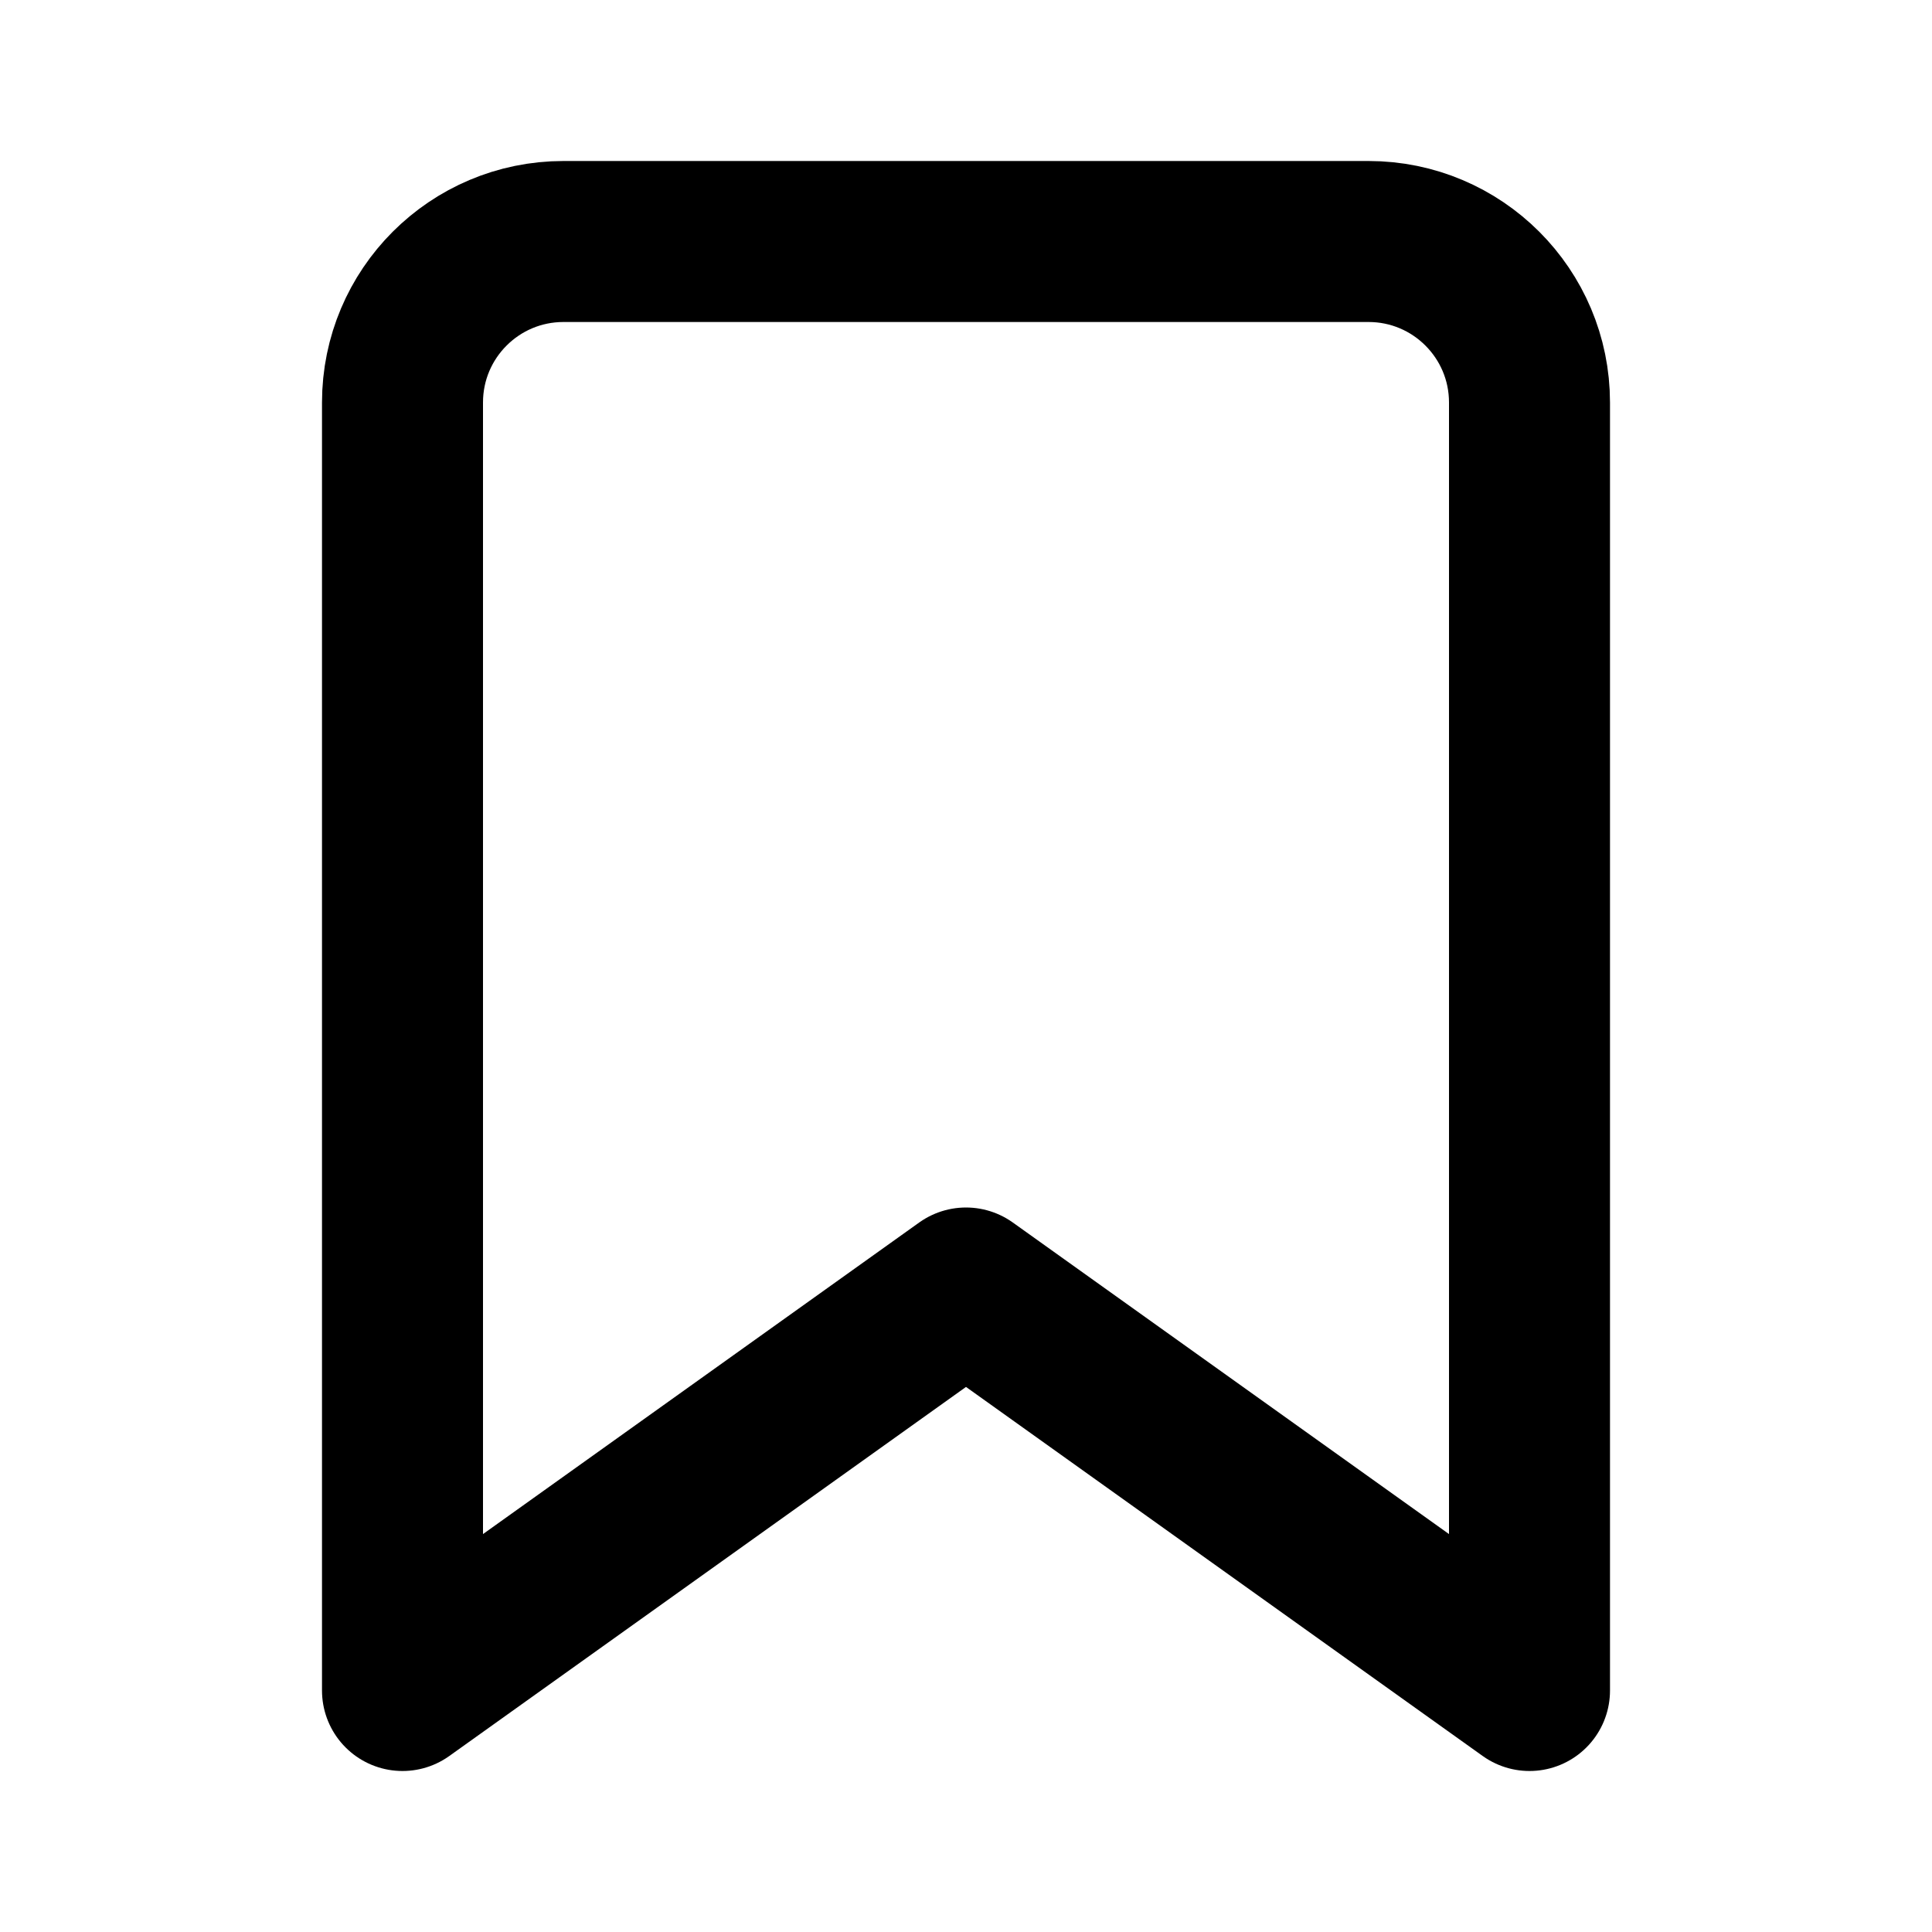
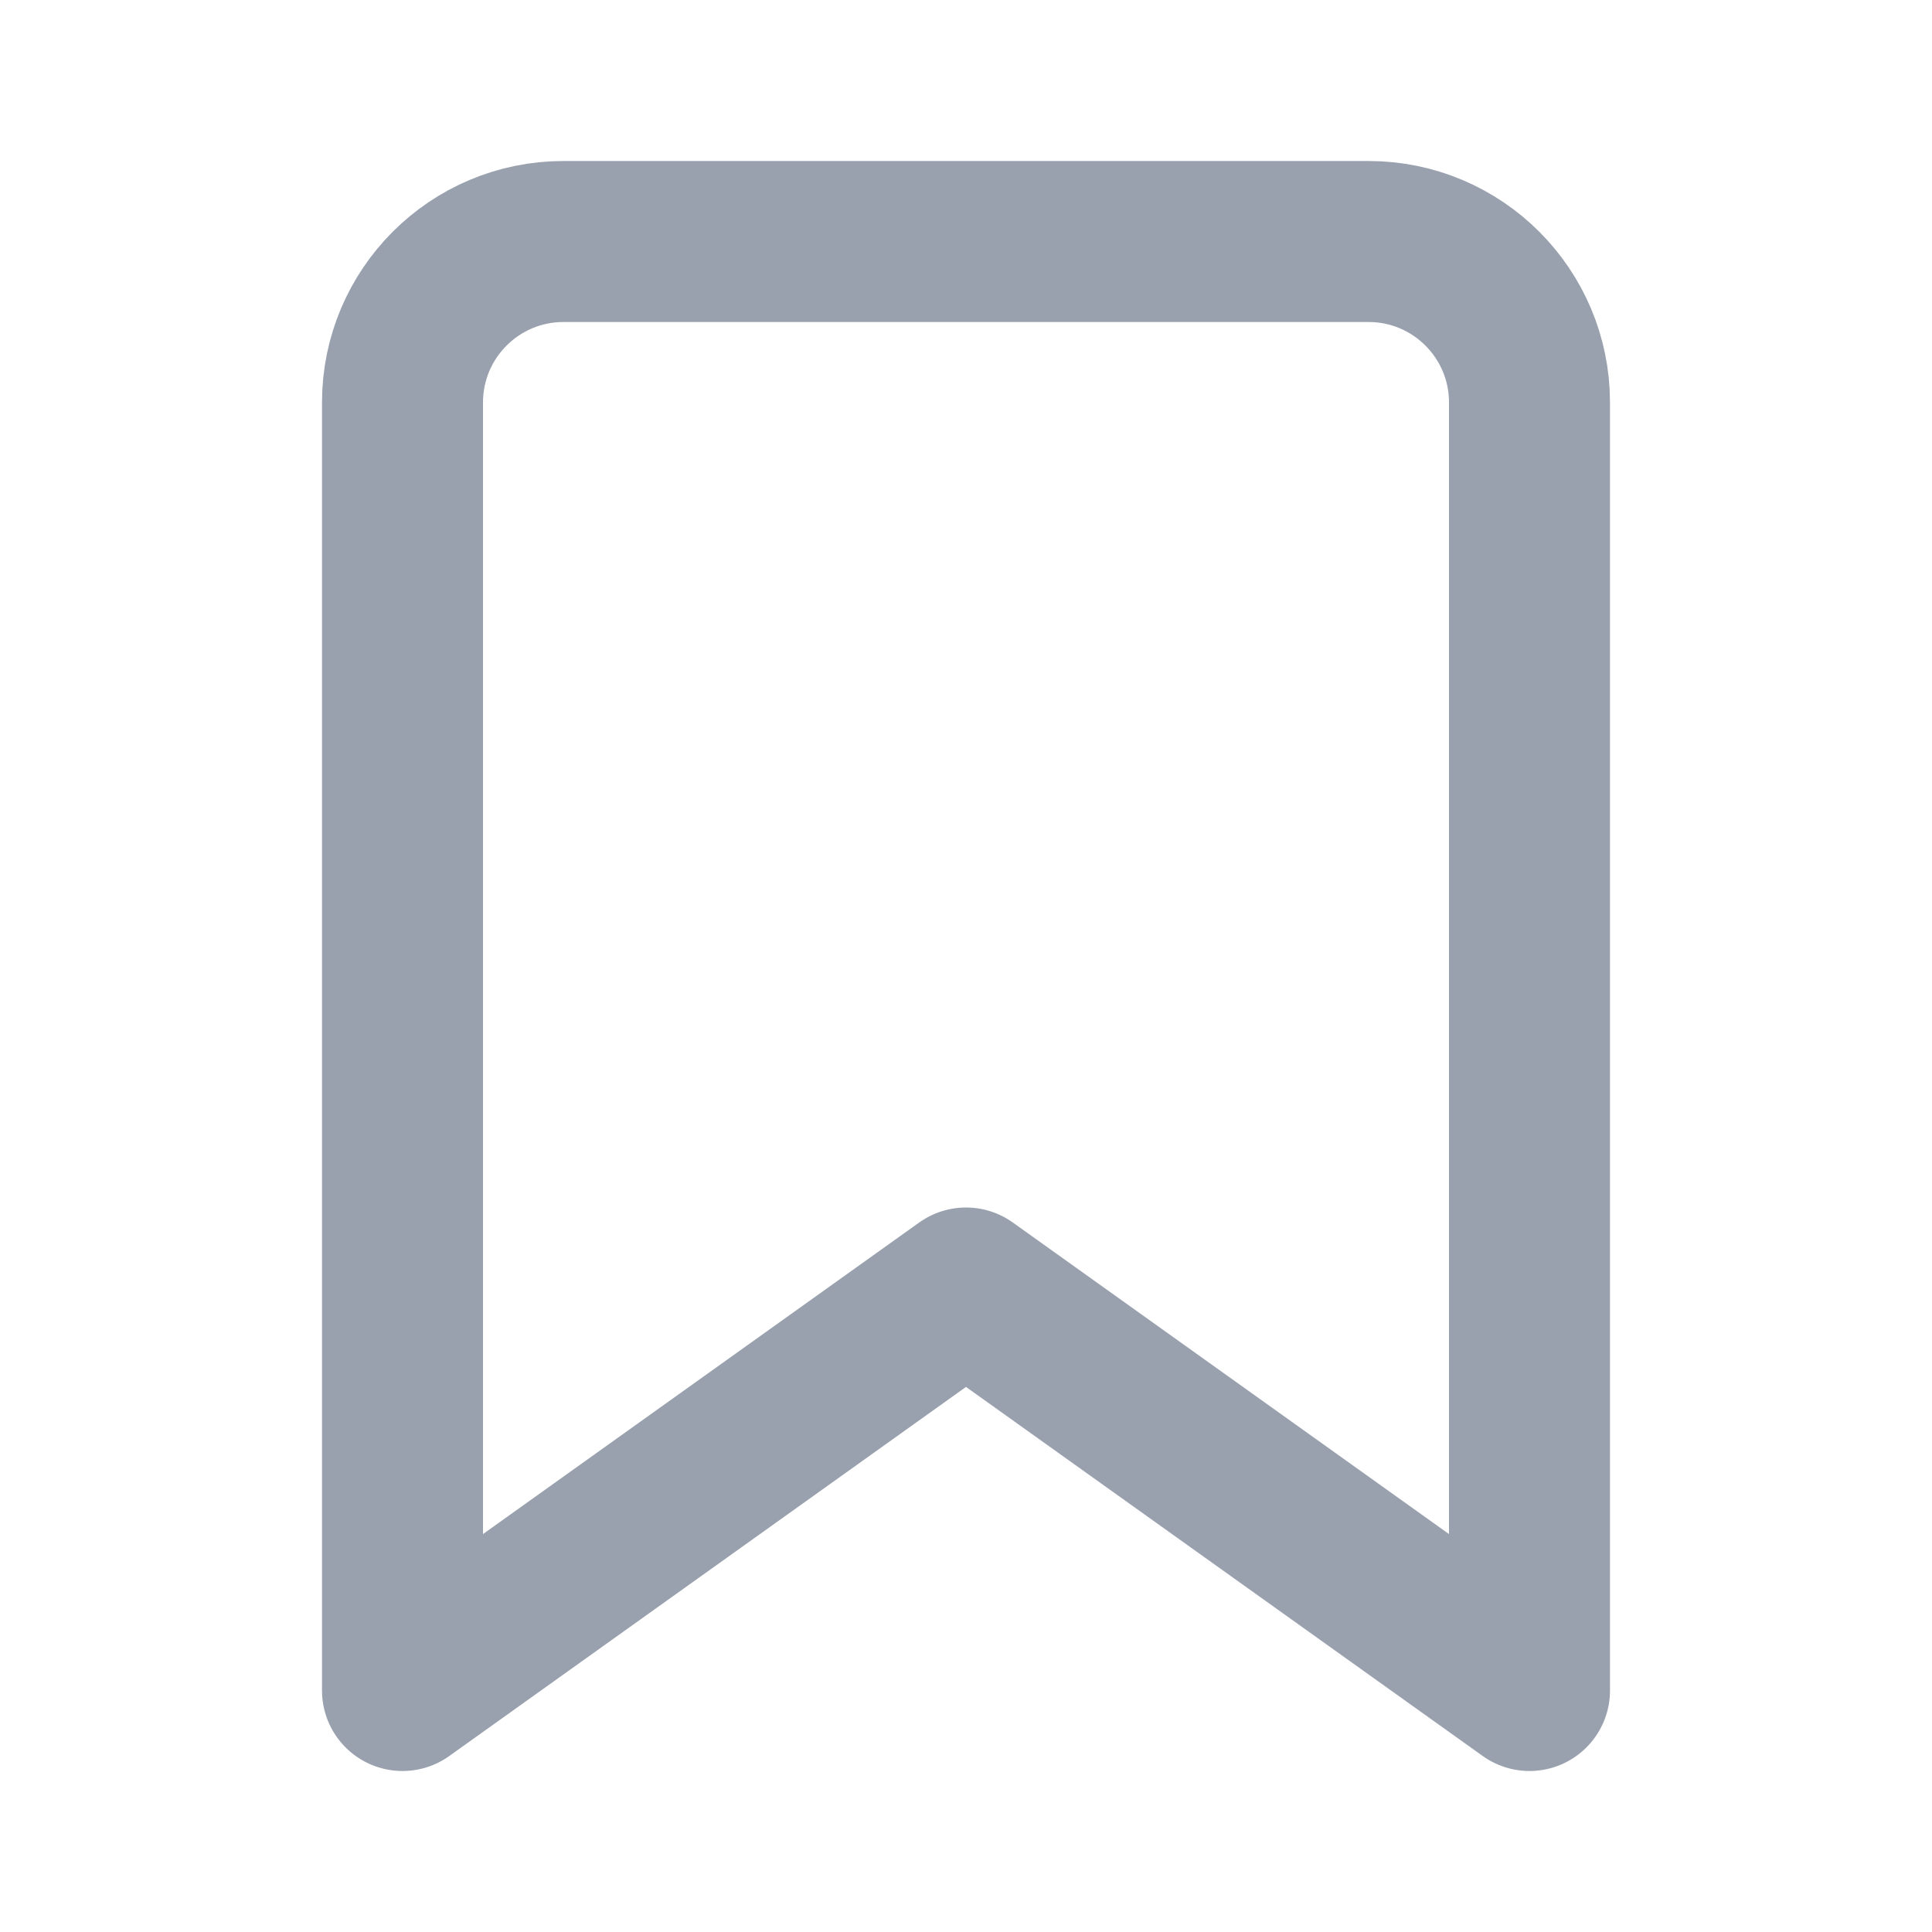
- <svg xmlns="http://www.w3.org/2000/svg" viewBox="0 0 24 24" fill="none" stroke="currentColor" stroke-width="2" stroke-linecap="round" stroke-linejoin="round">
+ <svg xmlns="http://www.w3.org/2000/svg" viewBox="0 0 24 24" fill="none" stroke="#99A1AF" stroke-width="2" stroke-linecap="round" stroke-linejoin="round">
  <path d="M19 21l-7-5-7 5V5a2 2 0 012-2h10a2 2 0 012 2v16z" />
</svg>
